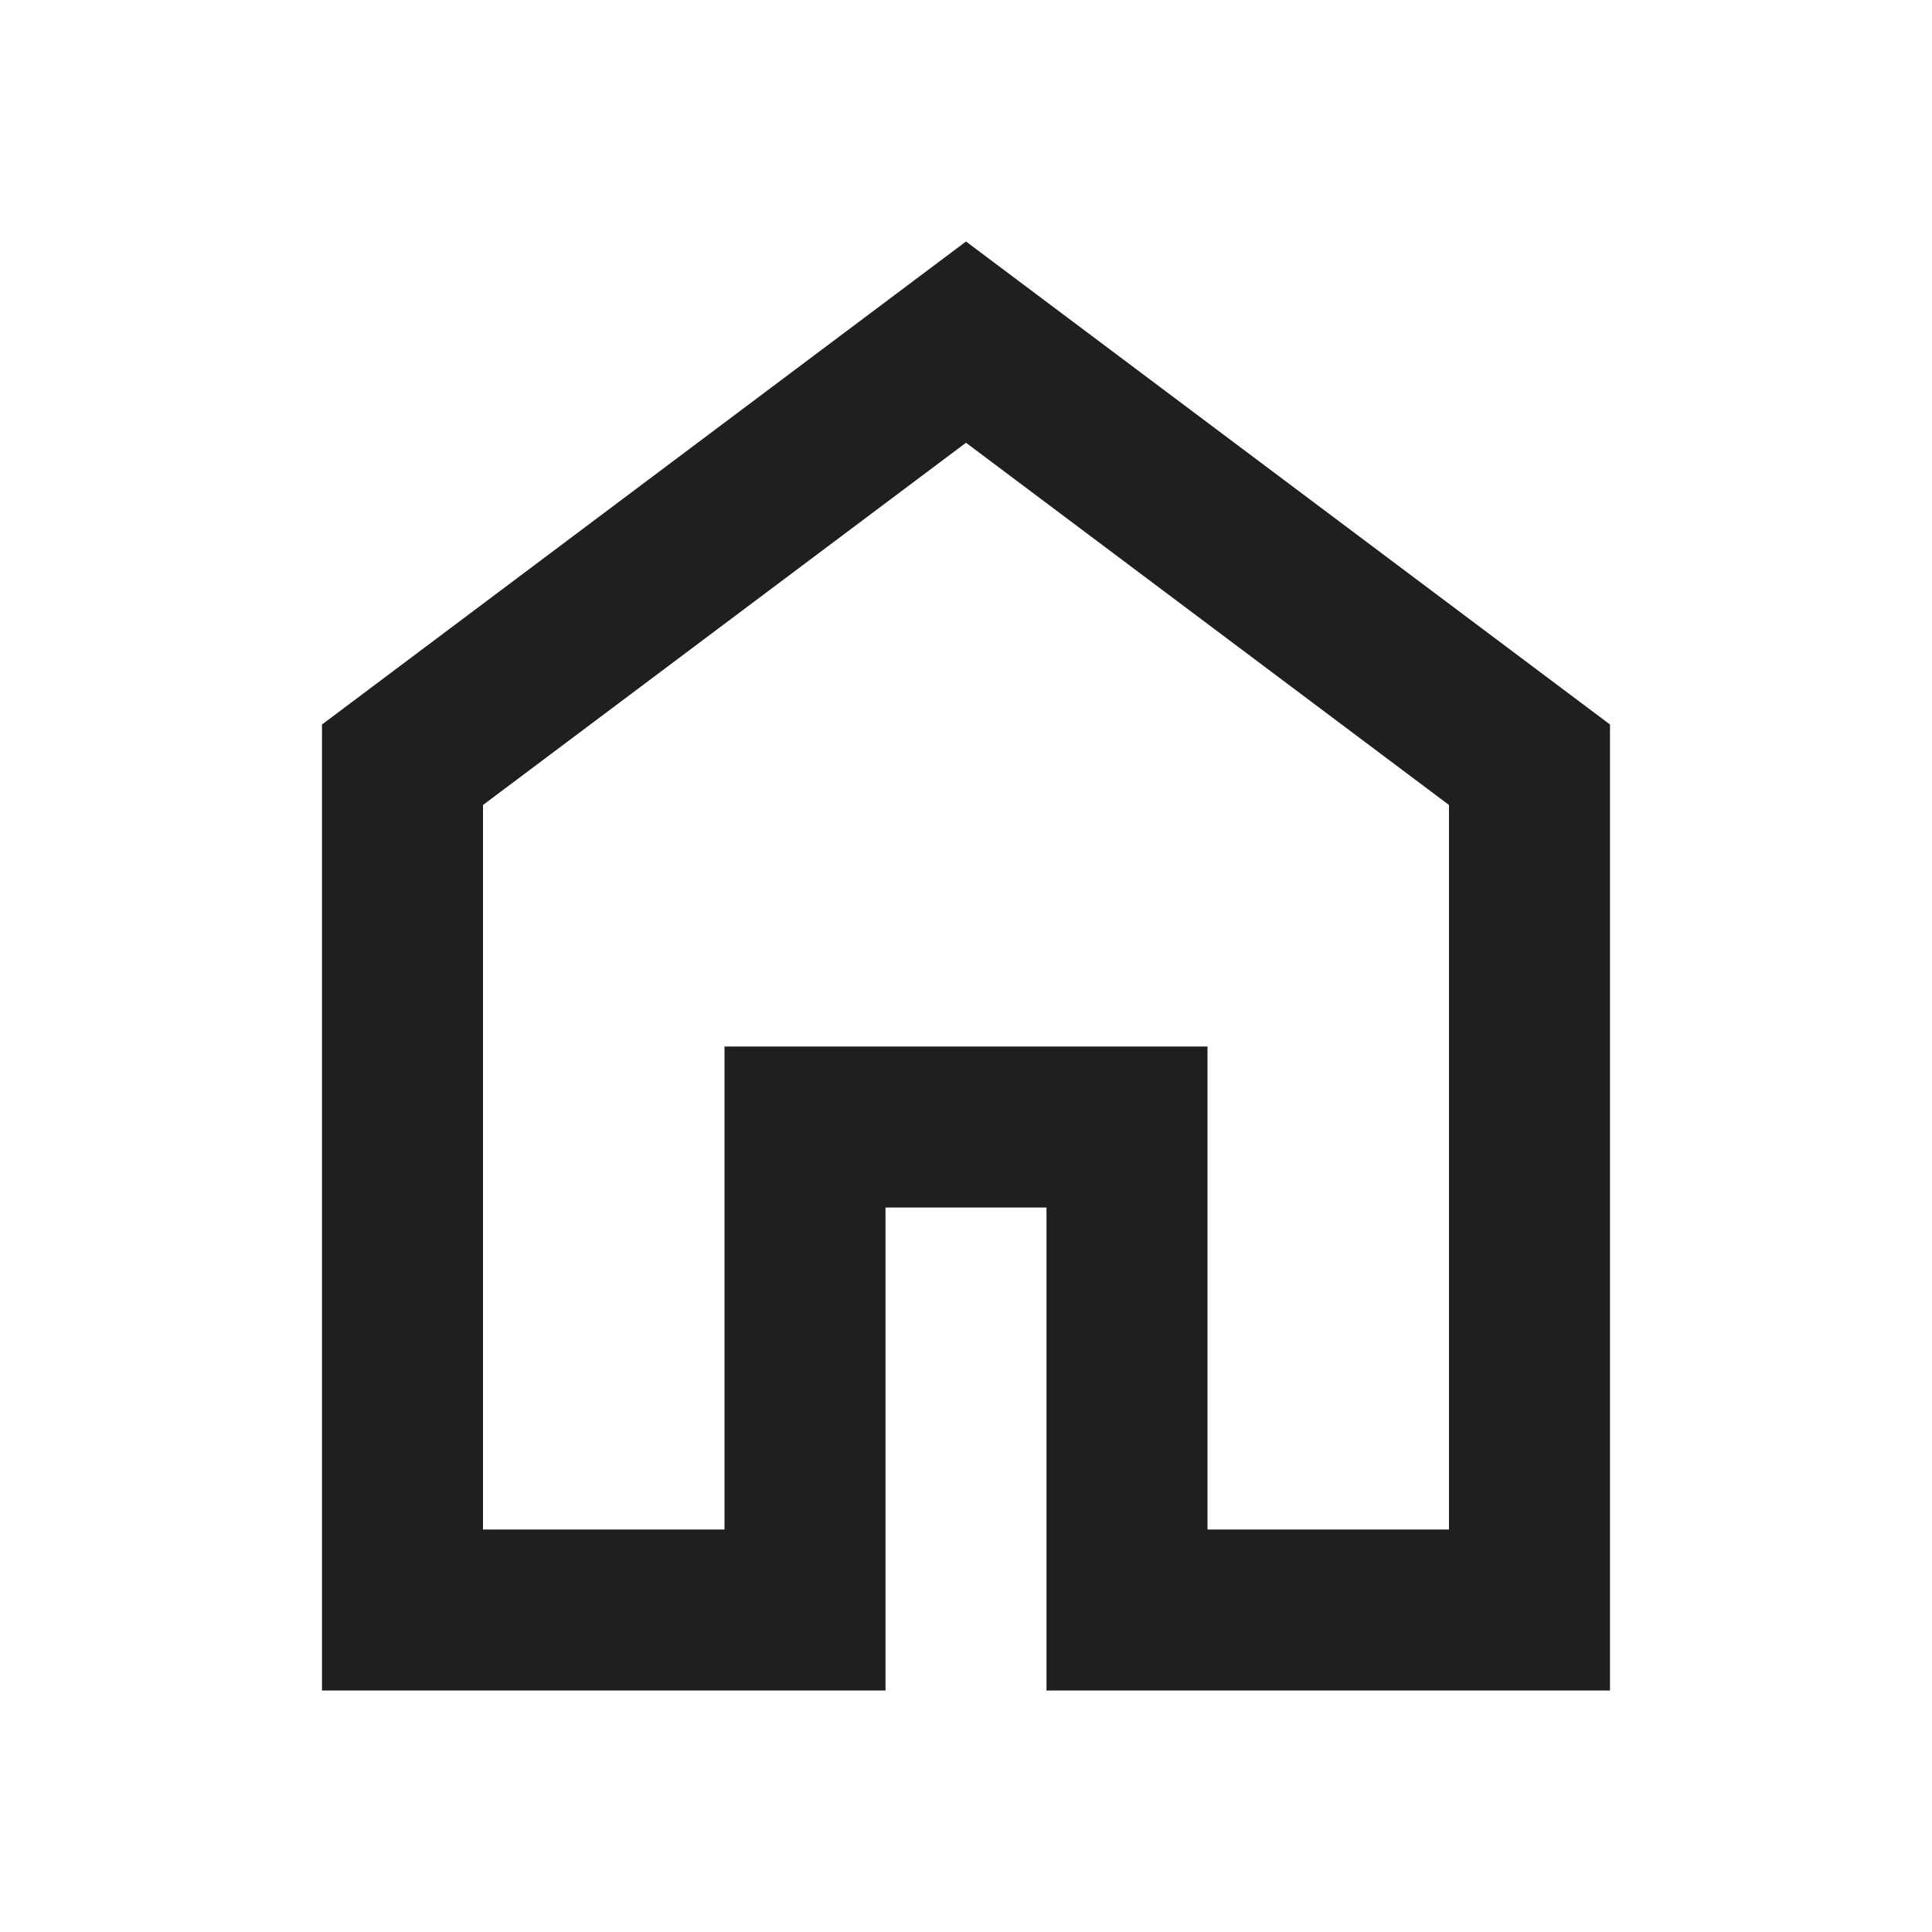
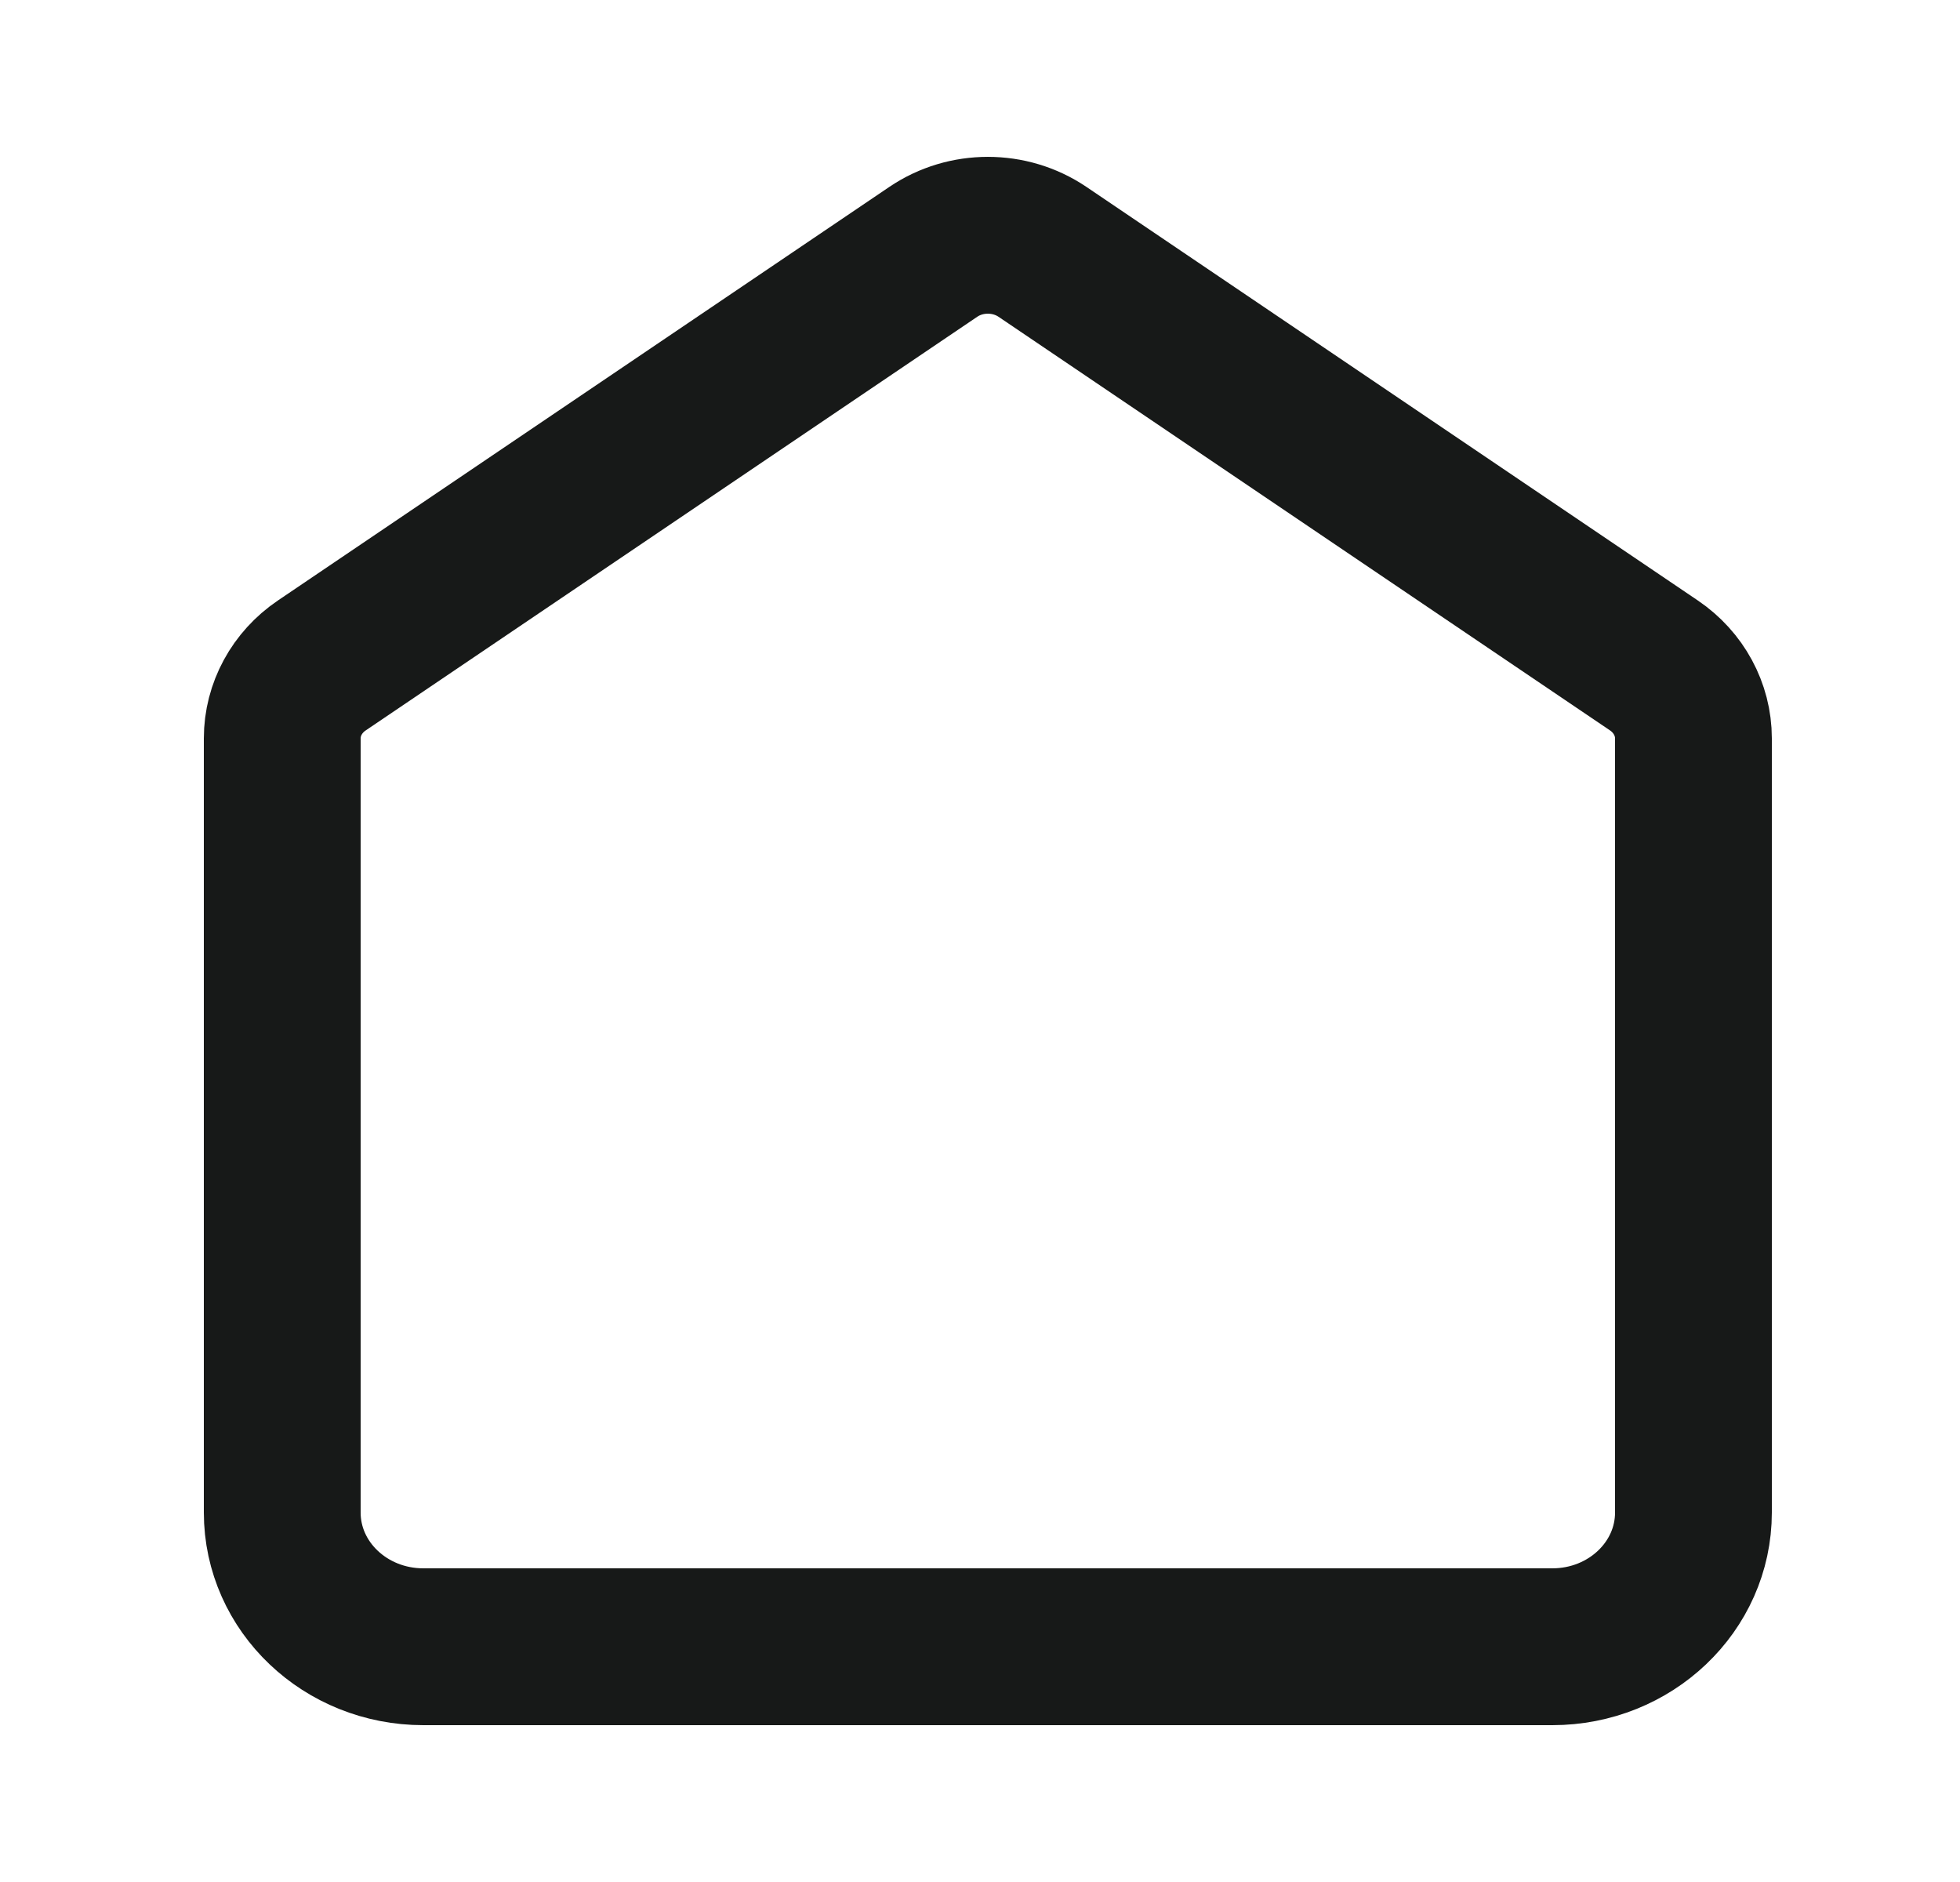
- <svg xmlns="http://www.w3.org/2000/svg" height="24px" viewBox="0 -960 960 960" width="24px" fill="#1f1f1f">
-   <path d="M240-200h120v-240h240v240h120v-360L480-740 240-560v360Zm-80 80v-480l320-240 320 240v480H520v-240h-80v240H160Zm320-350Z" />
+ <svg xmlns="http://www.w3.org/2000/svg" width="25" height="24" viewBox="0 0 25 24" fill="none">
+   <path d="M3.6 9.416C3.6 9.047 3.788 8.7 4.105 8.486L11.905 3.211C12.321 2.93 12.879 2.93 13.296 3.211L21.096 8.486C21.412 8.7 21.6 9.047 21.6 9.416V19.288C21.6 20.234 20.794 21 19.8 21H5.4C4.406 21 3.6 20.234 3.6 19.288V9.416Z" stroke="#171918" stroke-width="2" />
</svg>
